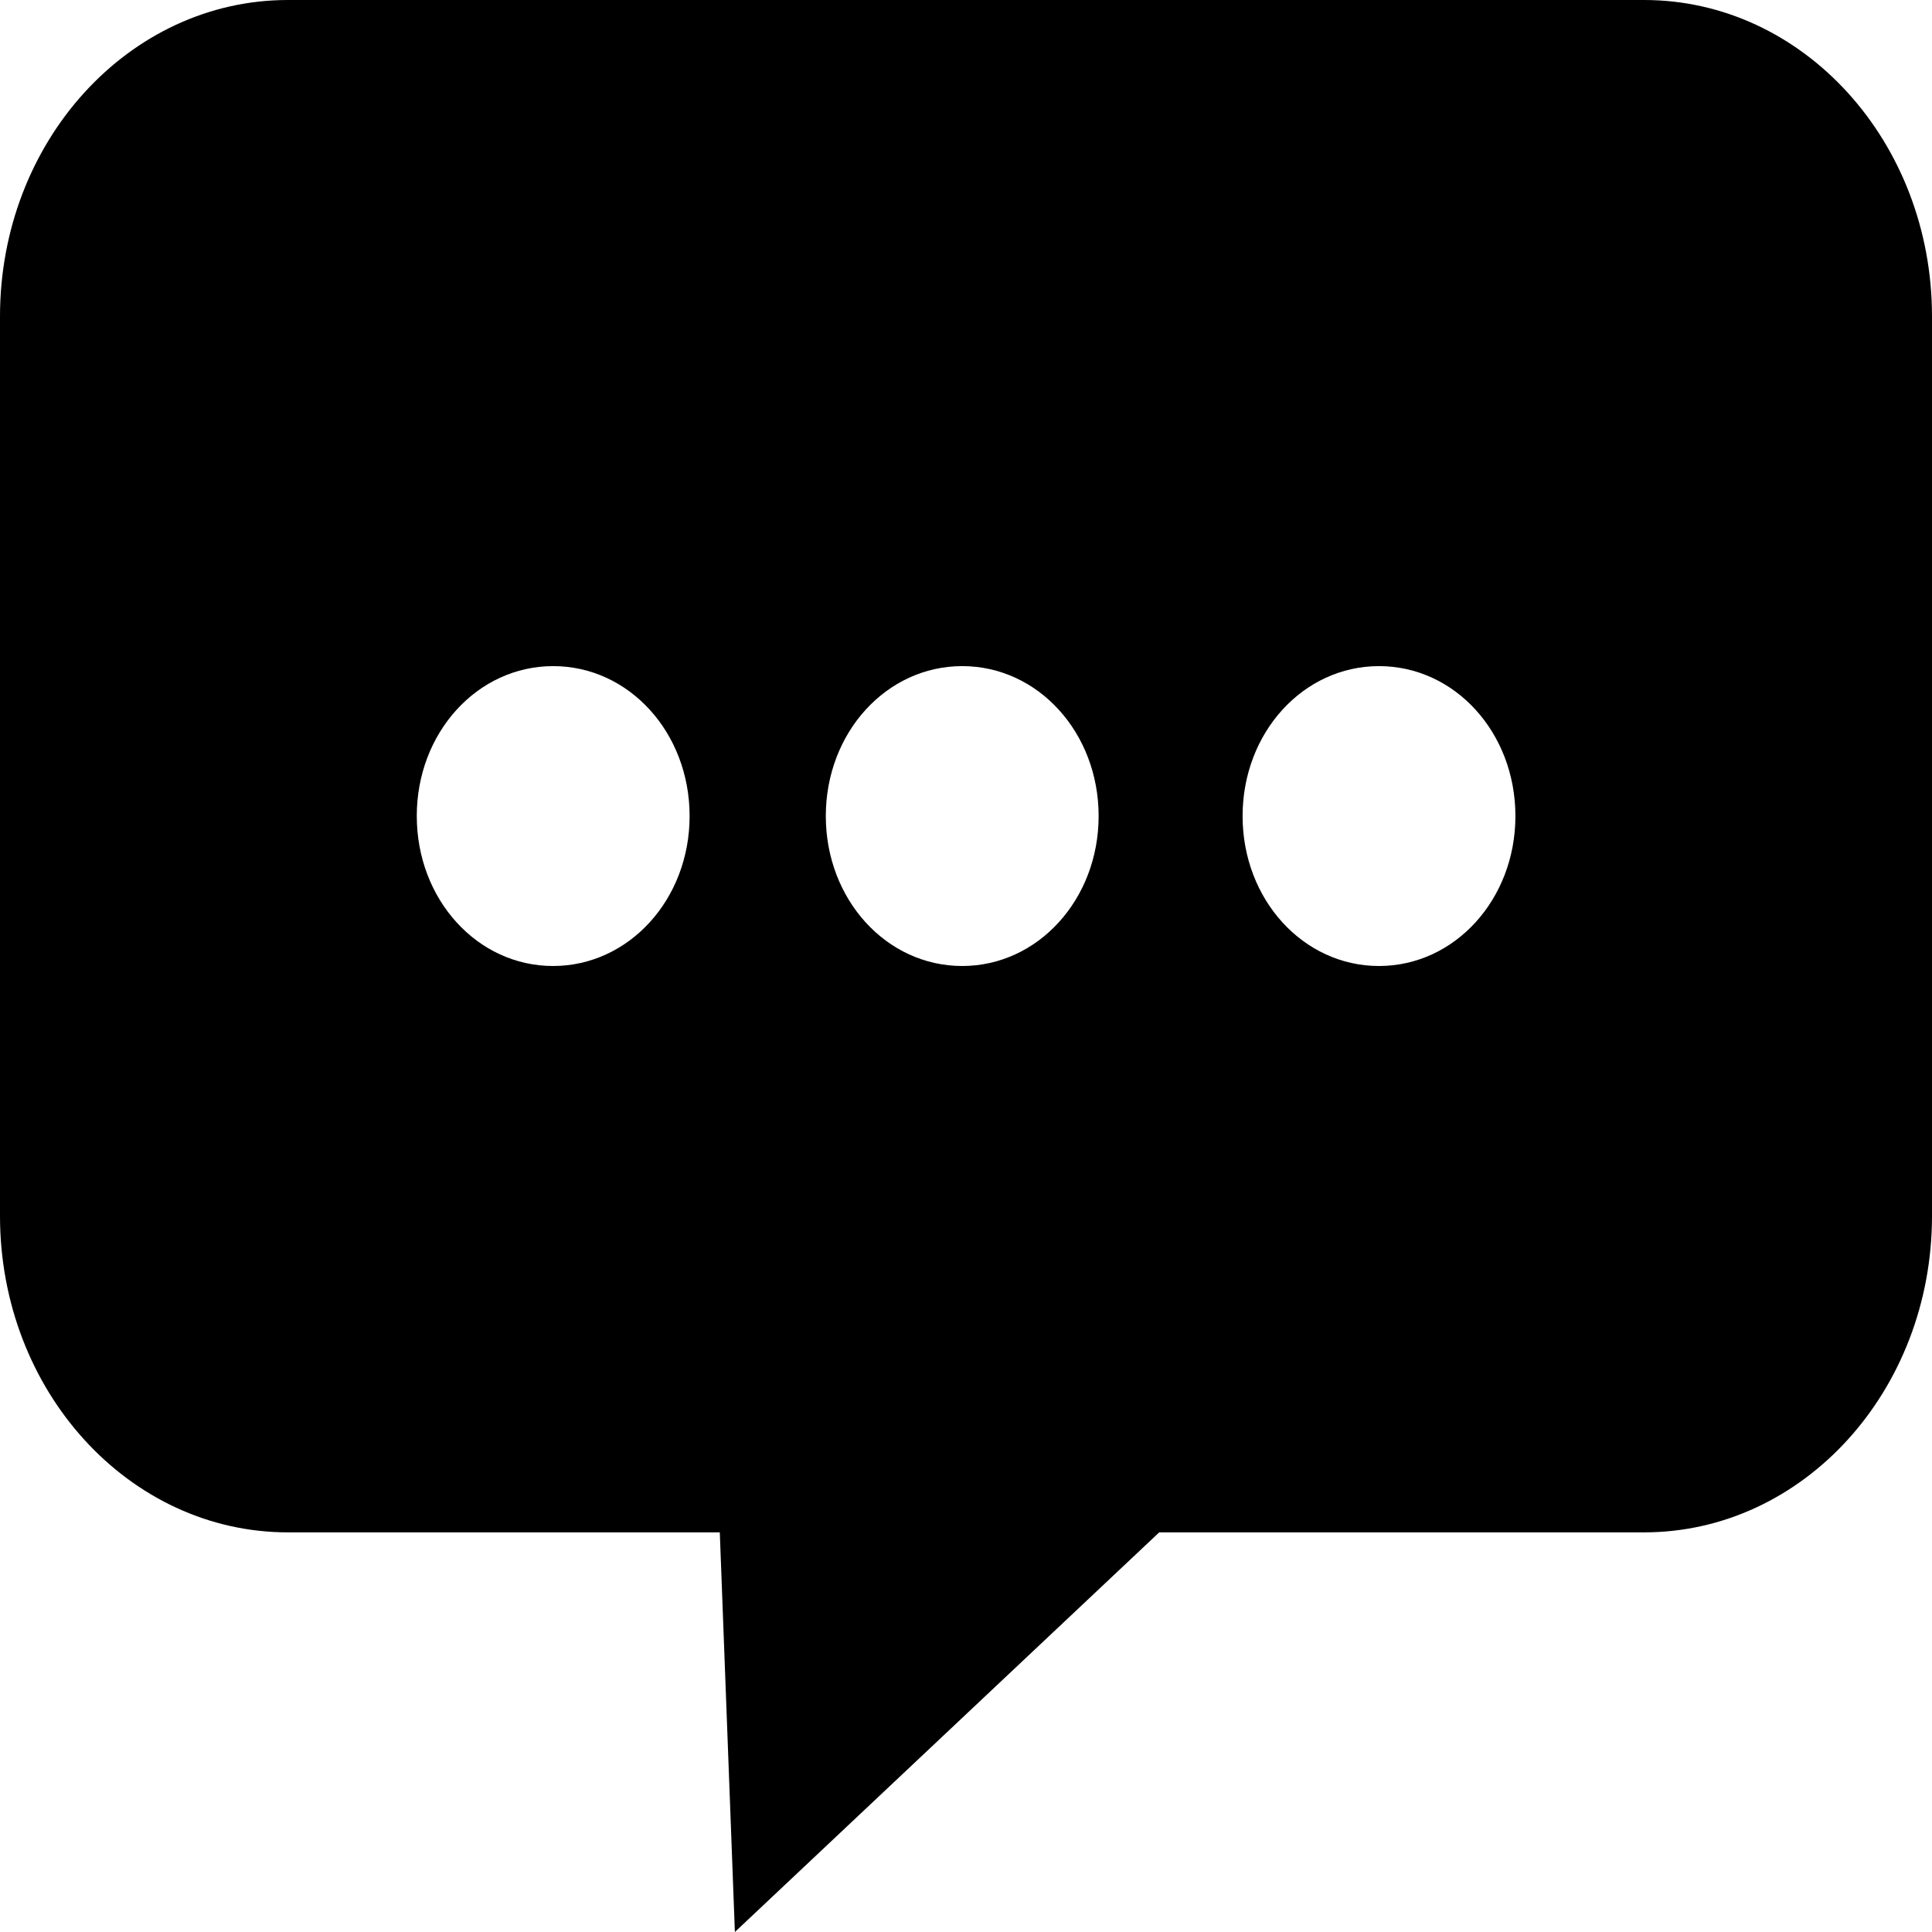
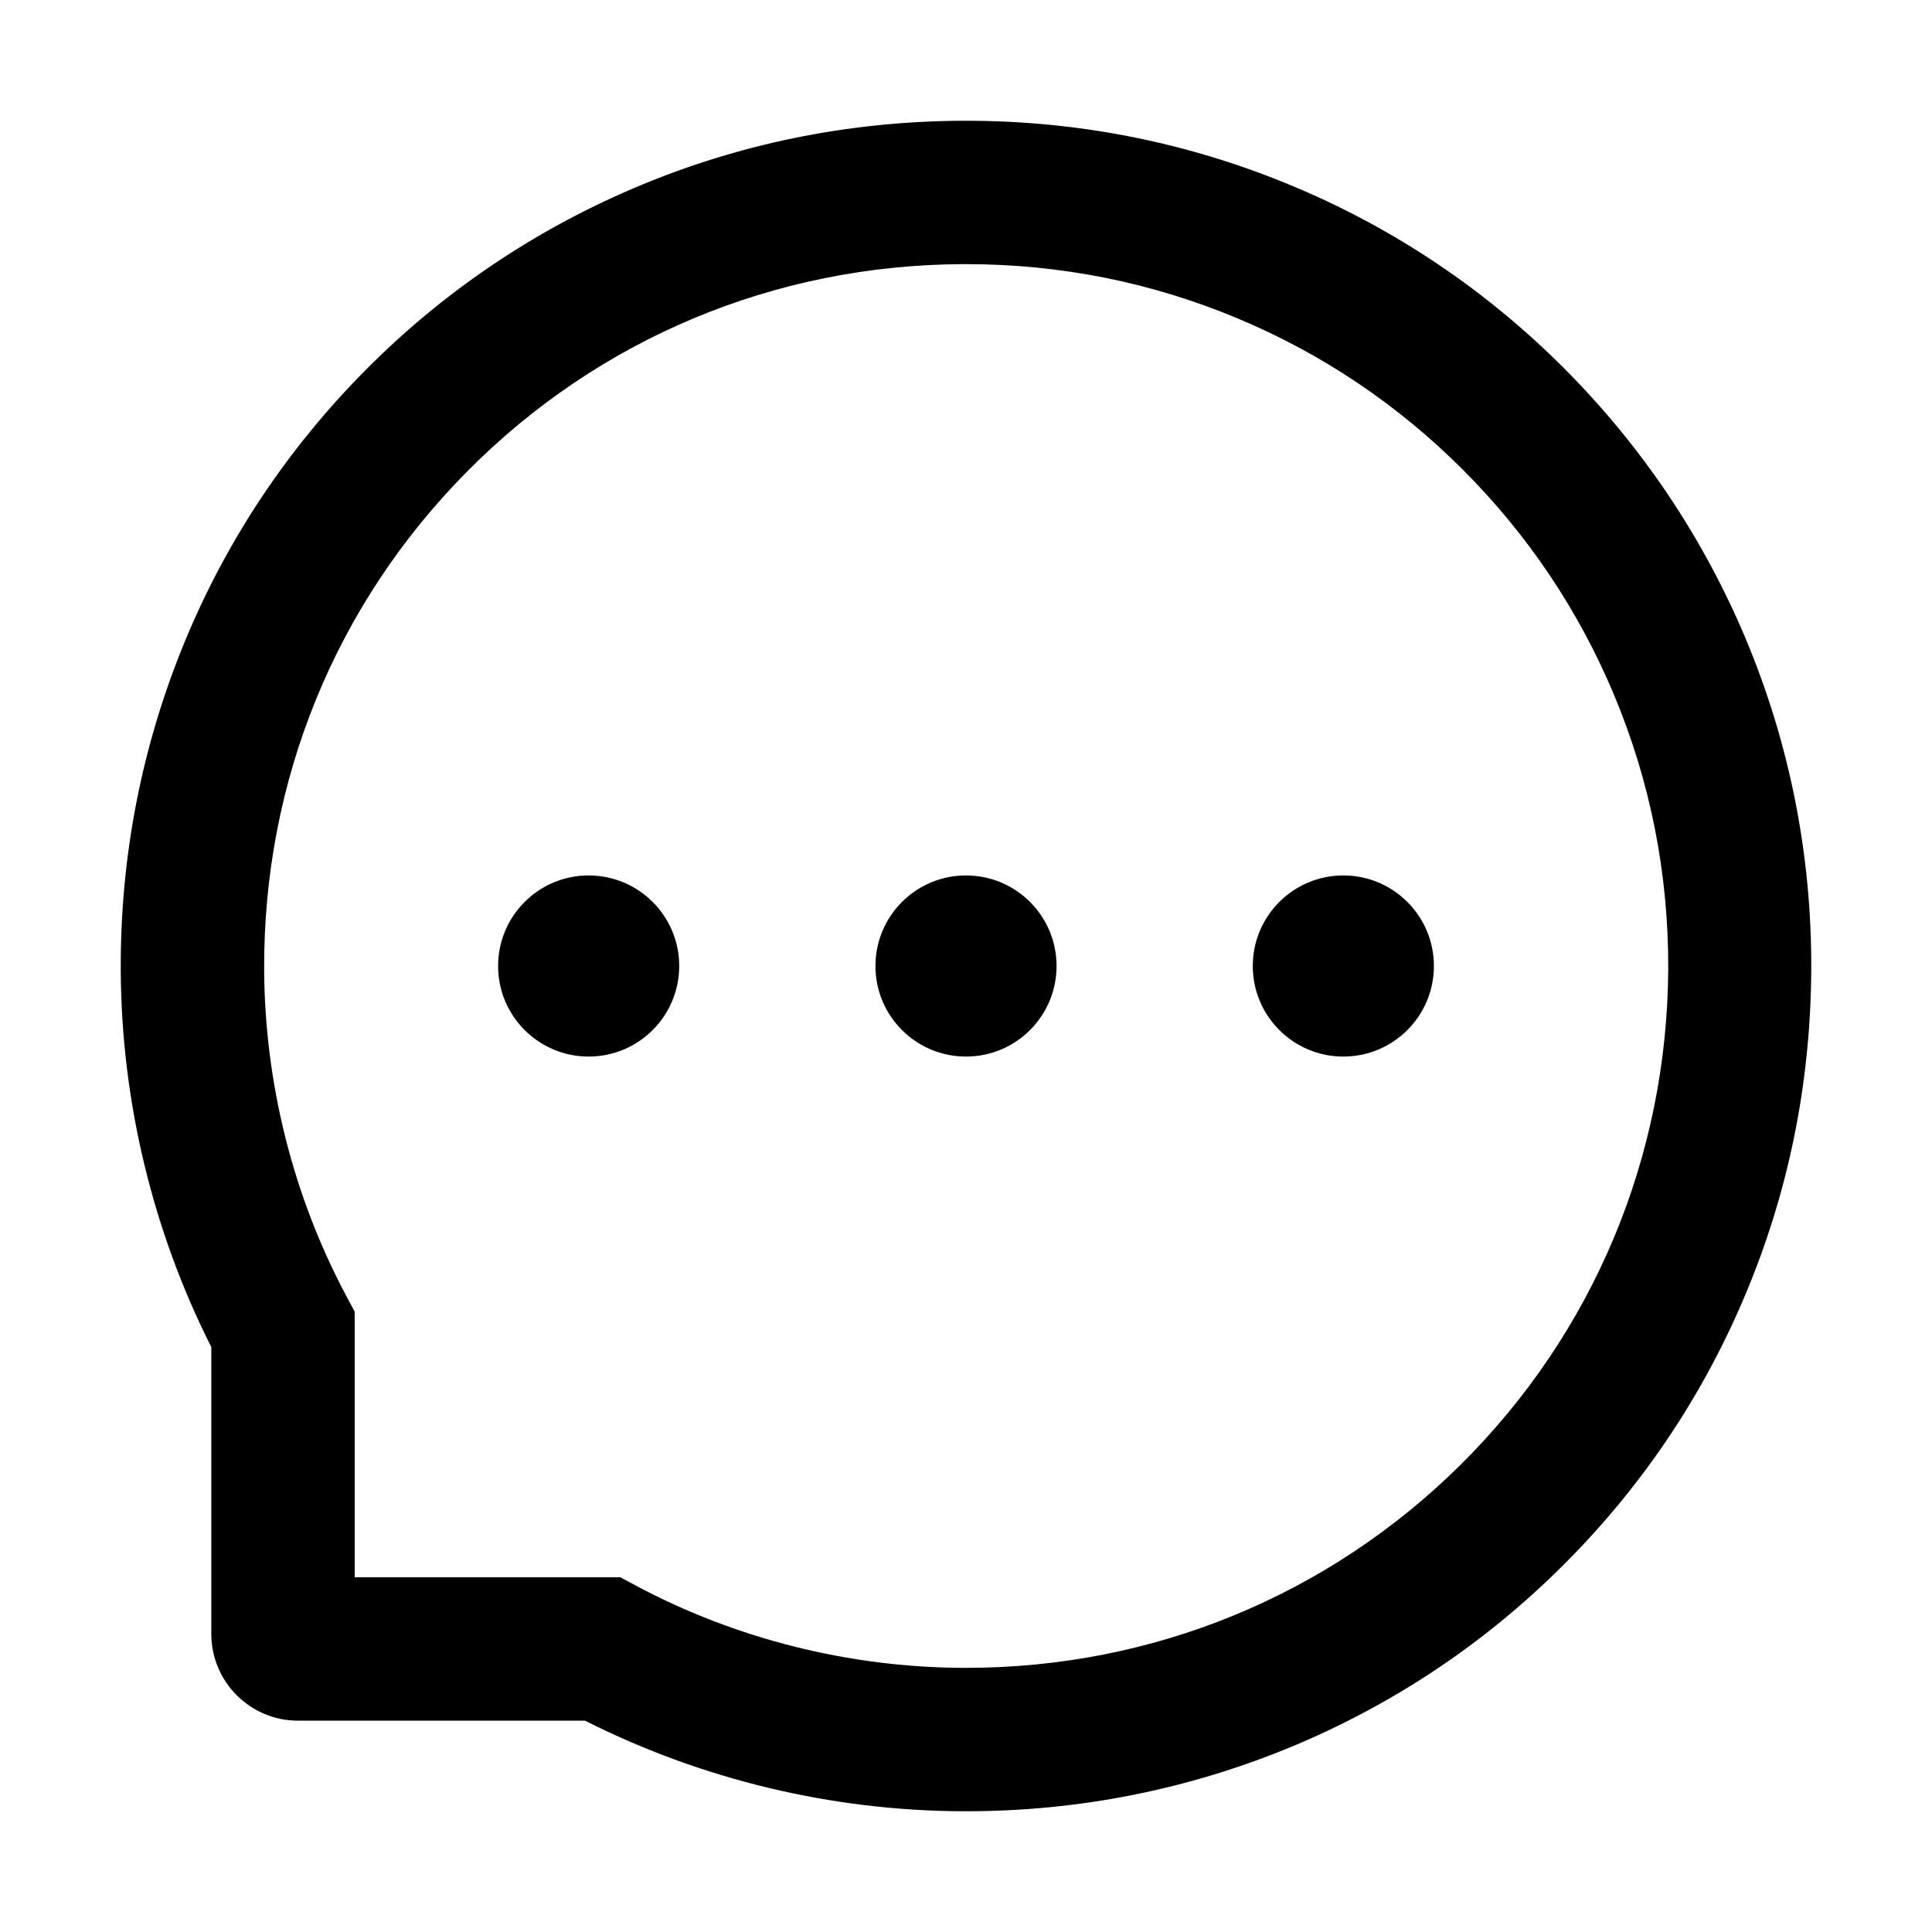
- <svg xmlns="http://www.w3.org/2000/svg" width="128" height="128">
-   <path d="M0 20.967v59.59c0 11.59 8.537 20.966 19.075 20.966h28.613l1 26.477L76.8 101.523h32.125c10.538 0 19.075-9.377 19.075-20.966v-59.59C128 9.377 119.463 0 108.925 0h-89.85C8.538 0 0 9.377 0 20.967zm82.325 33.1c0-5.524 4.013-9.935 9.037-9.935 5.026 0 9.038 4.41 9.038 9.934 0 5.524-4.025 9.934-9.038 9.934-5.024 0-9.037-4.41-9.037-9.934zm-27.613 0c0-5.524 4.013-9.935 9.038-9.935s9.037 4.41 9.037 9.934c0 5.524-4.025 9.934-9.037 9.934-5.025 0-9.038-4.41-9.038-9.934zm-27.1 0c0-5.524 4.013-9.935 9.038-9.935s9.038 4.41 9.038 9.934c0 5.524-4.026 9.934-9.05 9.934-5.013 0-9.025-4.41-9.025-9.934z" />
+ <svg xmlns="http://www.w3.org/2000/svg" t="1568873306220" class="icon" viewBox="0 0 1024 1024" version="1.1" p-id="24063" width="128" height="128">
+   <defs>
+     <style type="text/css" />
+   </defs>
+   <path d="M512 512m-48 0a48 48 0 1 0 96 0 48 48 0 1 0-96 0Z" p-id="24064" />
+   <path d="M712 512m-48 0a48 48 0 1 0 96 0 48 48 0 1 0-96 0Z" p-id="24065" />
+   <path d="M312 512m-48 0a48 48 0 1 0 96 0 48 48 0 1 0-96 0Z" p-id="24066" />
+   <path d="M925.2 338.4c-22.6-53.7-55-101.9-96.3-143.3-41.3-41.3-89.5-73.8-143.3-96.3C630.6 75.7 572.2 64 512 64h-2c-60.6 0.3-119.3 12.3-174.5 35.9-53.3 22.8-101.1 55.2-142 96.5-40.9 41.3-73 89.3-95.2 142.8-23 55.4-34.6 114.3-34.3 174.9 0.3 69.4 16.9 138.3 48 199.9v152c0 25.4 20.6 46 46 46h152.1c61.6 31.1 130.5 47.7 199.9 48h2.1c59.9 0 118-11.6 172.7-34.3 53.5-22.3 101.6-54.3 142.8-95.2 41.3-40.9 73.8-88.7 96.5-142 23.6-55.2 35.6-113.9 35.9-174.5 0.3-60.9-11.5-120-34.8-175.6z m-151.1 438C704 845.8 611 884 512 884h-1.7c-60.3-0.3-120.2-15.3-173.1-43.5l-8.4-4.5H188V695.2l-4.5-8.4C155.3 633.9 140.3 574 140 513.7c-0.4-99.7 37.7-193.3 107.6-263.8 69.8-70.5 163.1-109.5 262.8-109.9h1.7c50 0 98.5 9.7 144.2 28.9 44.6 18.7 84.6 45.6 119 80 34.3 34.3 61.3 74.4 80 119 19.4 46.2 29.1 95.2 28.9 145.8-0.6 99.6-39.7 192.9-110.1 262.7z" p-id="24067" />
</svg>
